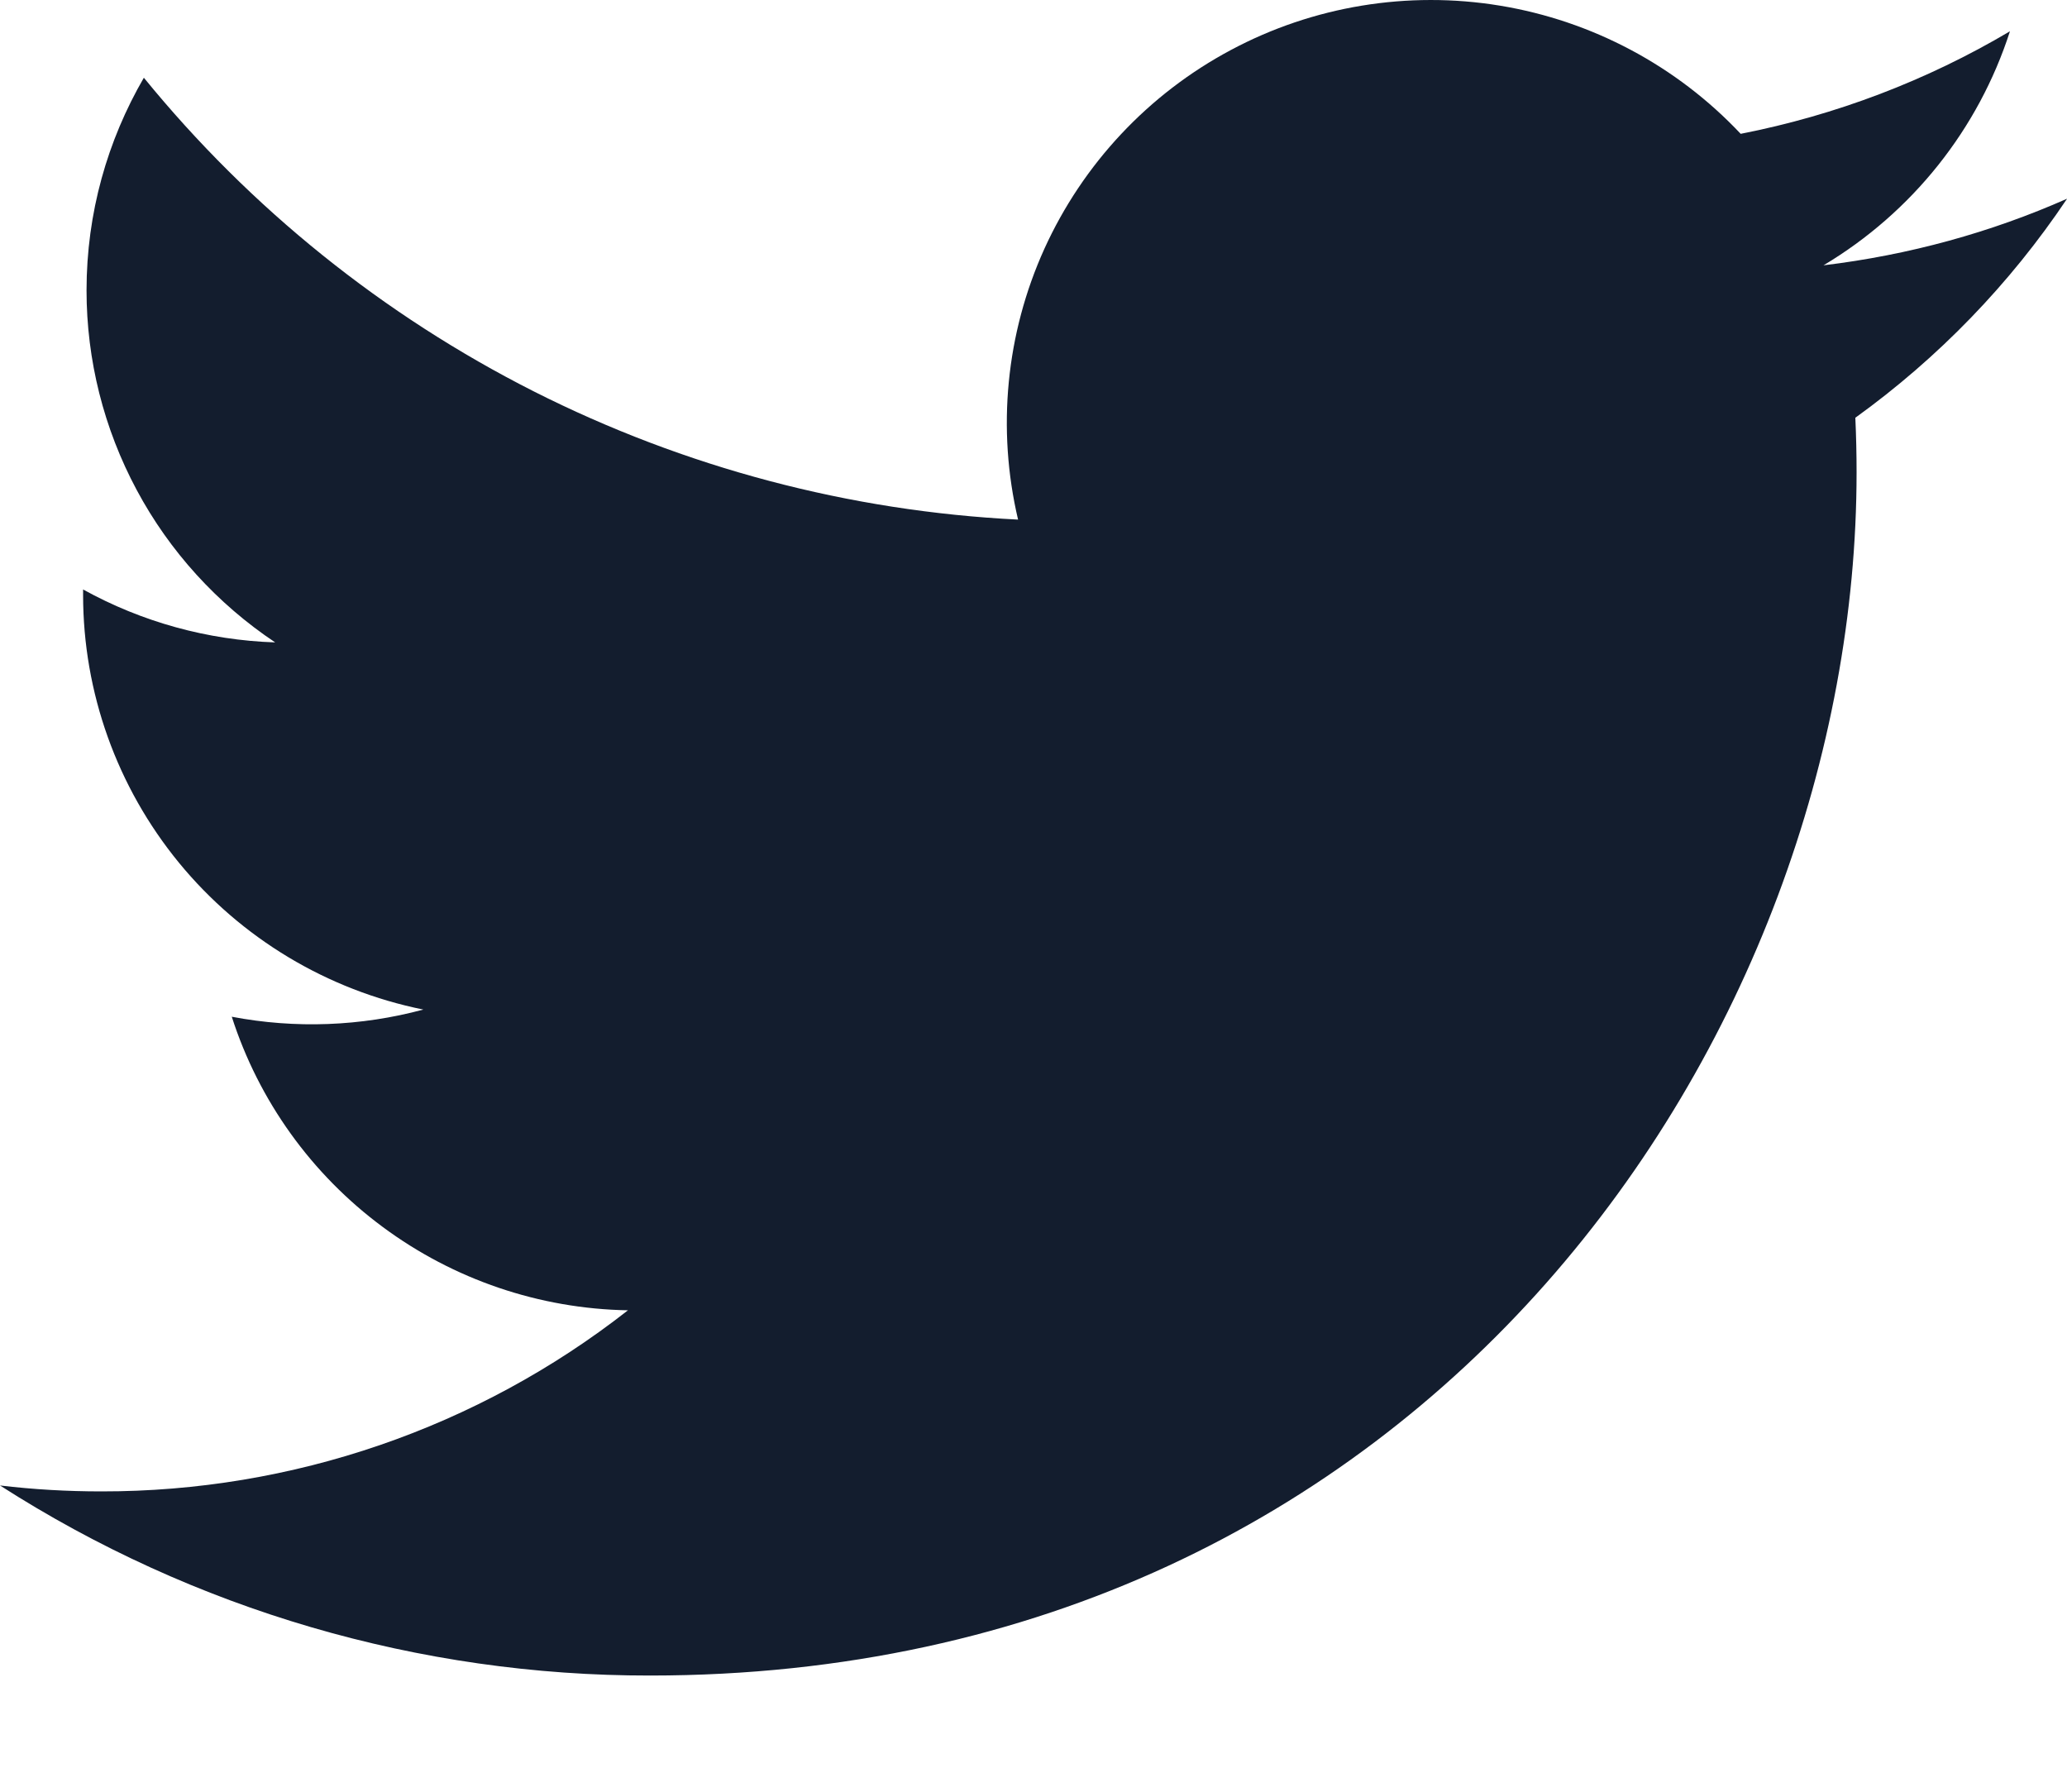
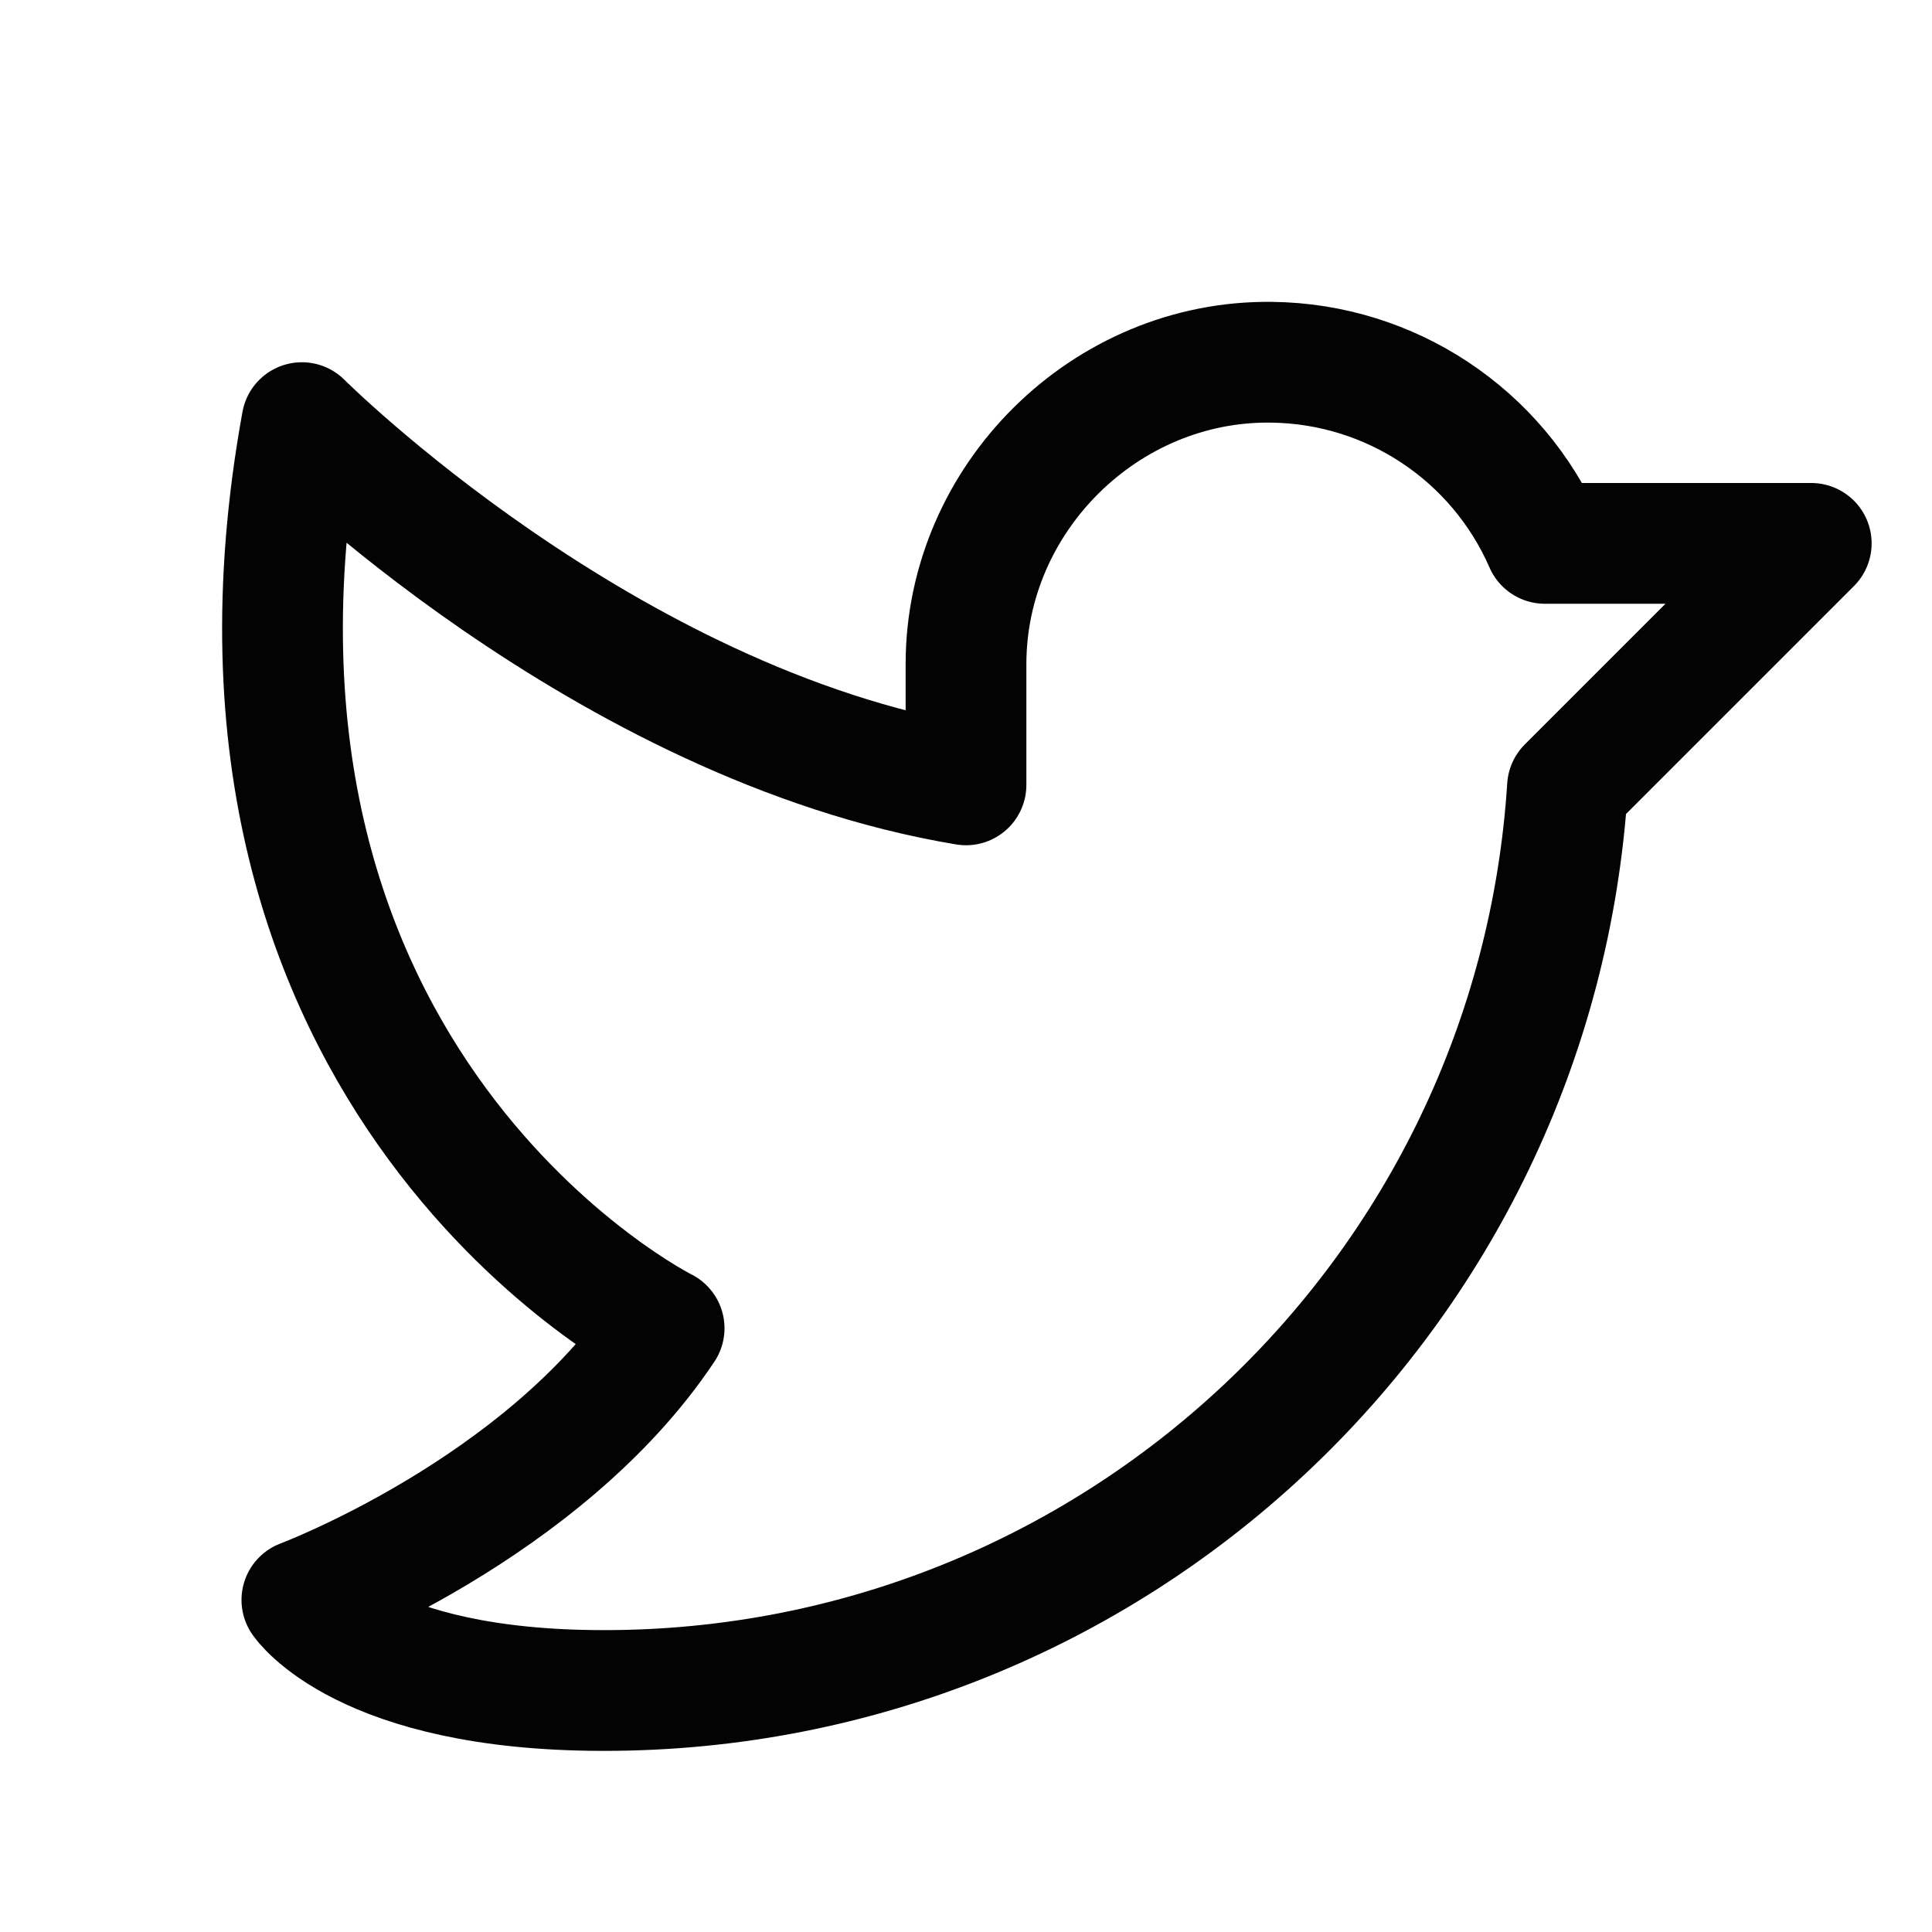
- <svg xmlns="http://www.w3.org/2000/svg" width="15" height="13" viewBox="0 0 15 13" fill="none">
-   <path d="M15 1.442C14.448 1.686 13.856 1.85 13.233 1.925C13.876 1.541 14.357 0.938 14.586 0.227C13.982 0.585 13.321 0.836 12.632 0.971C12.168 0.478 11.554 0.151 10.885 0.041C10.216 -0.069 9.529 0.044 8.932 0.363C8.334 0.682 7.859 1.189 7.579 1.805C7.3 2.421 7.233 3.112 7.388 3.77C6.164 3.709 4.967 3.392 3.874 2.84C2.781 2.287 1.817 1.512 1.044 0.564C0.78 1.019 0.628 1.545 0.628 2.107C0.628 2.612 0.753 3.109 0.992 3.555C1.23 4 1.576 4.38 1.997 4.661C1.508 4.645 1.03 4.513 0.603 4.277V4.316C0.603 5.025 0.849 5.711 1.299 6.26C1.749 6.808 2.375 7.184 3.072 7.325C2.619 7.447 2.143 7.465 1.682 7.377C1.878 7.987 2.261 8.52 2.777 8.902C3.292 9.284 3.915 9.496 4.557 9.507C3.467 10.361 2.121 10.823 0.735 10.821C0.489 10.821 0.244 10.807 0 10.778C1.407 11.68 3.044 12.159 4.717 12.157C10.378 12.157 13.473 7.482 13.473 3.428C13.473 3.296 13.47 3.163 13.464 3.031C14.066 2.597 14.586 2.06 14.999 1.444L15 1.442Z" fill="#131D2E" />
+ <svg xmlns="http://www.w3.org/2000/svg" width="192" height="192" fill="#030303" viewBox="0 0 256 256">
+   <rect width="256" height="256" fill="none" />
+   <path d="M128,88c0-22,18.5-40.3,40.5-40a40,40,0,0,1,36.2,24H240l-32.3,32.3A127.9,127.9,0,0,1,80,224c-32,0-40-12-40-12s32-12,48-36c0,0-64-32-48-120,0,0,40,40,88,48Z" fill="none" stroke="#030303" stroke-linecap="round" stroke-linejoin="round" stroke-width="16" />
</svg>
